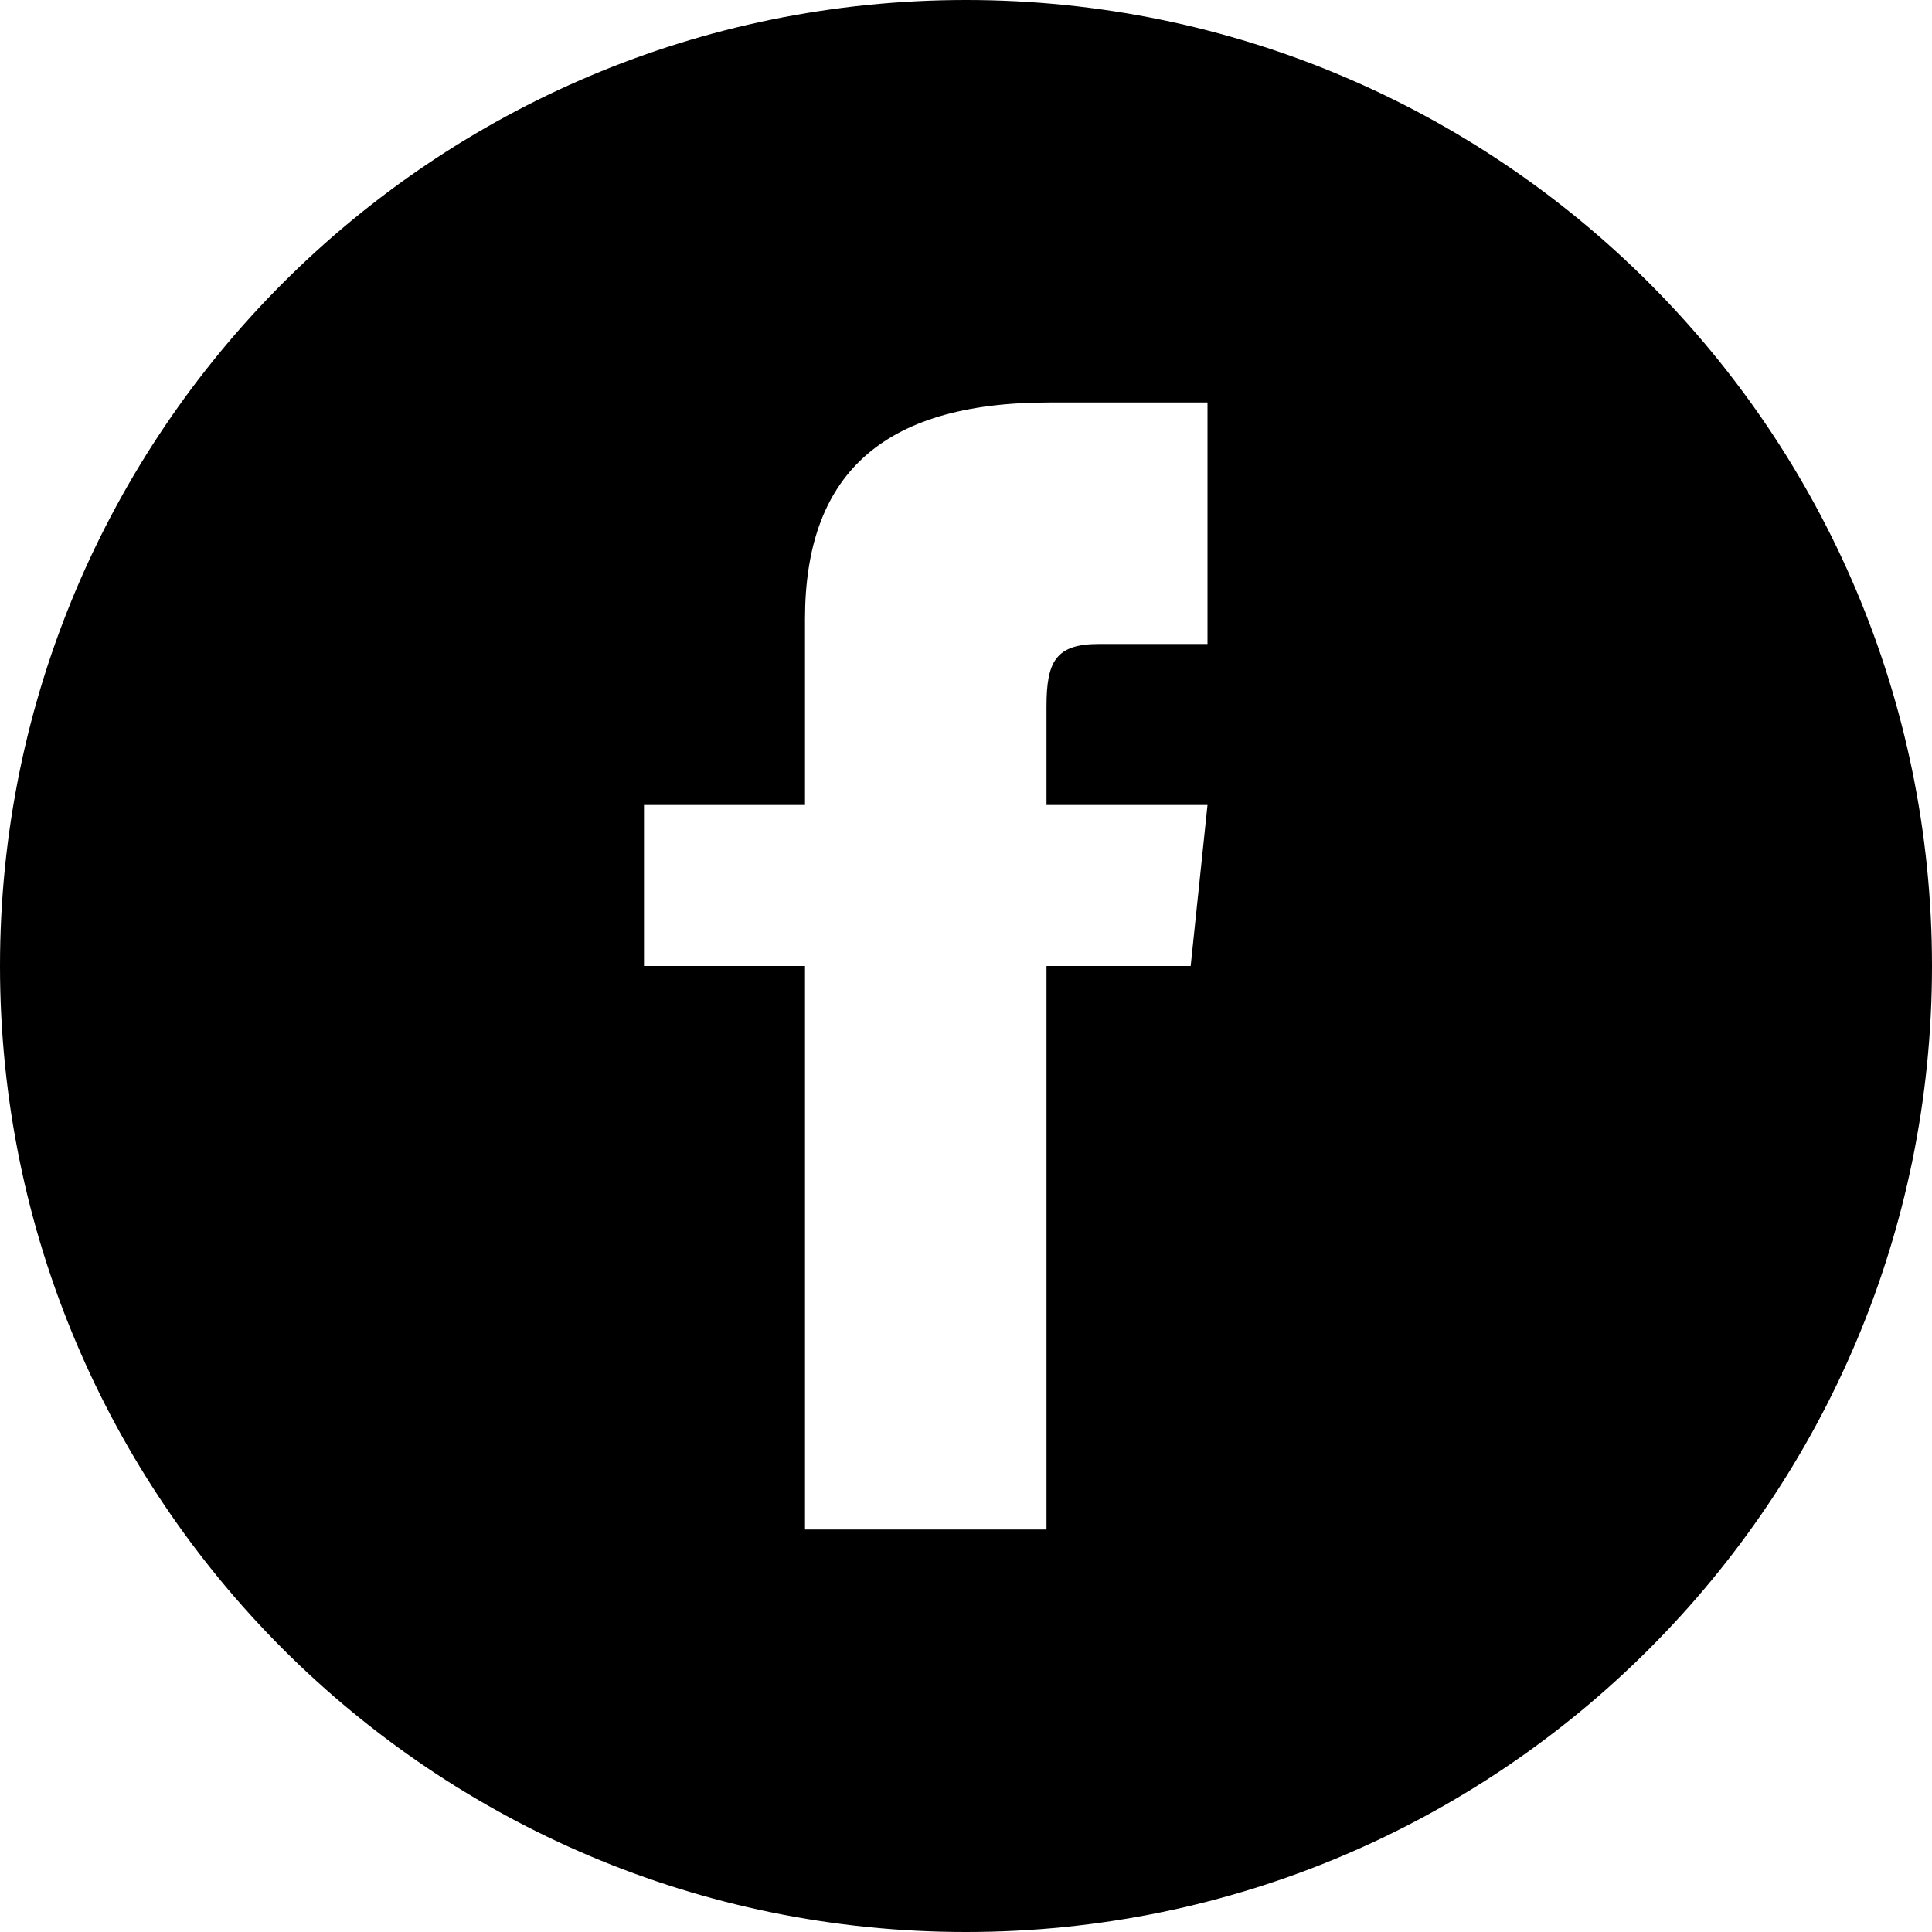
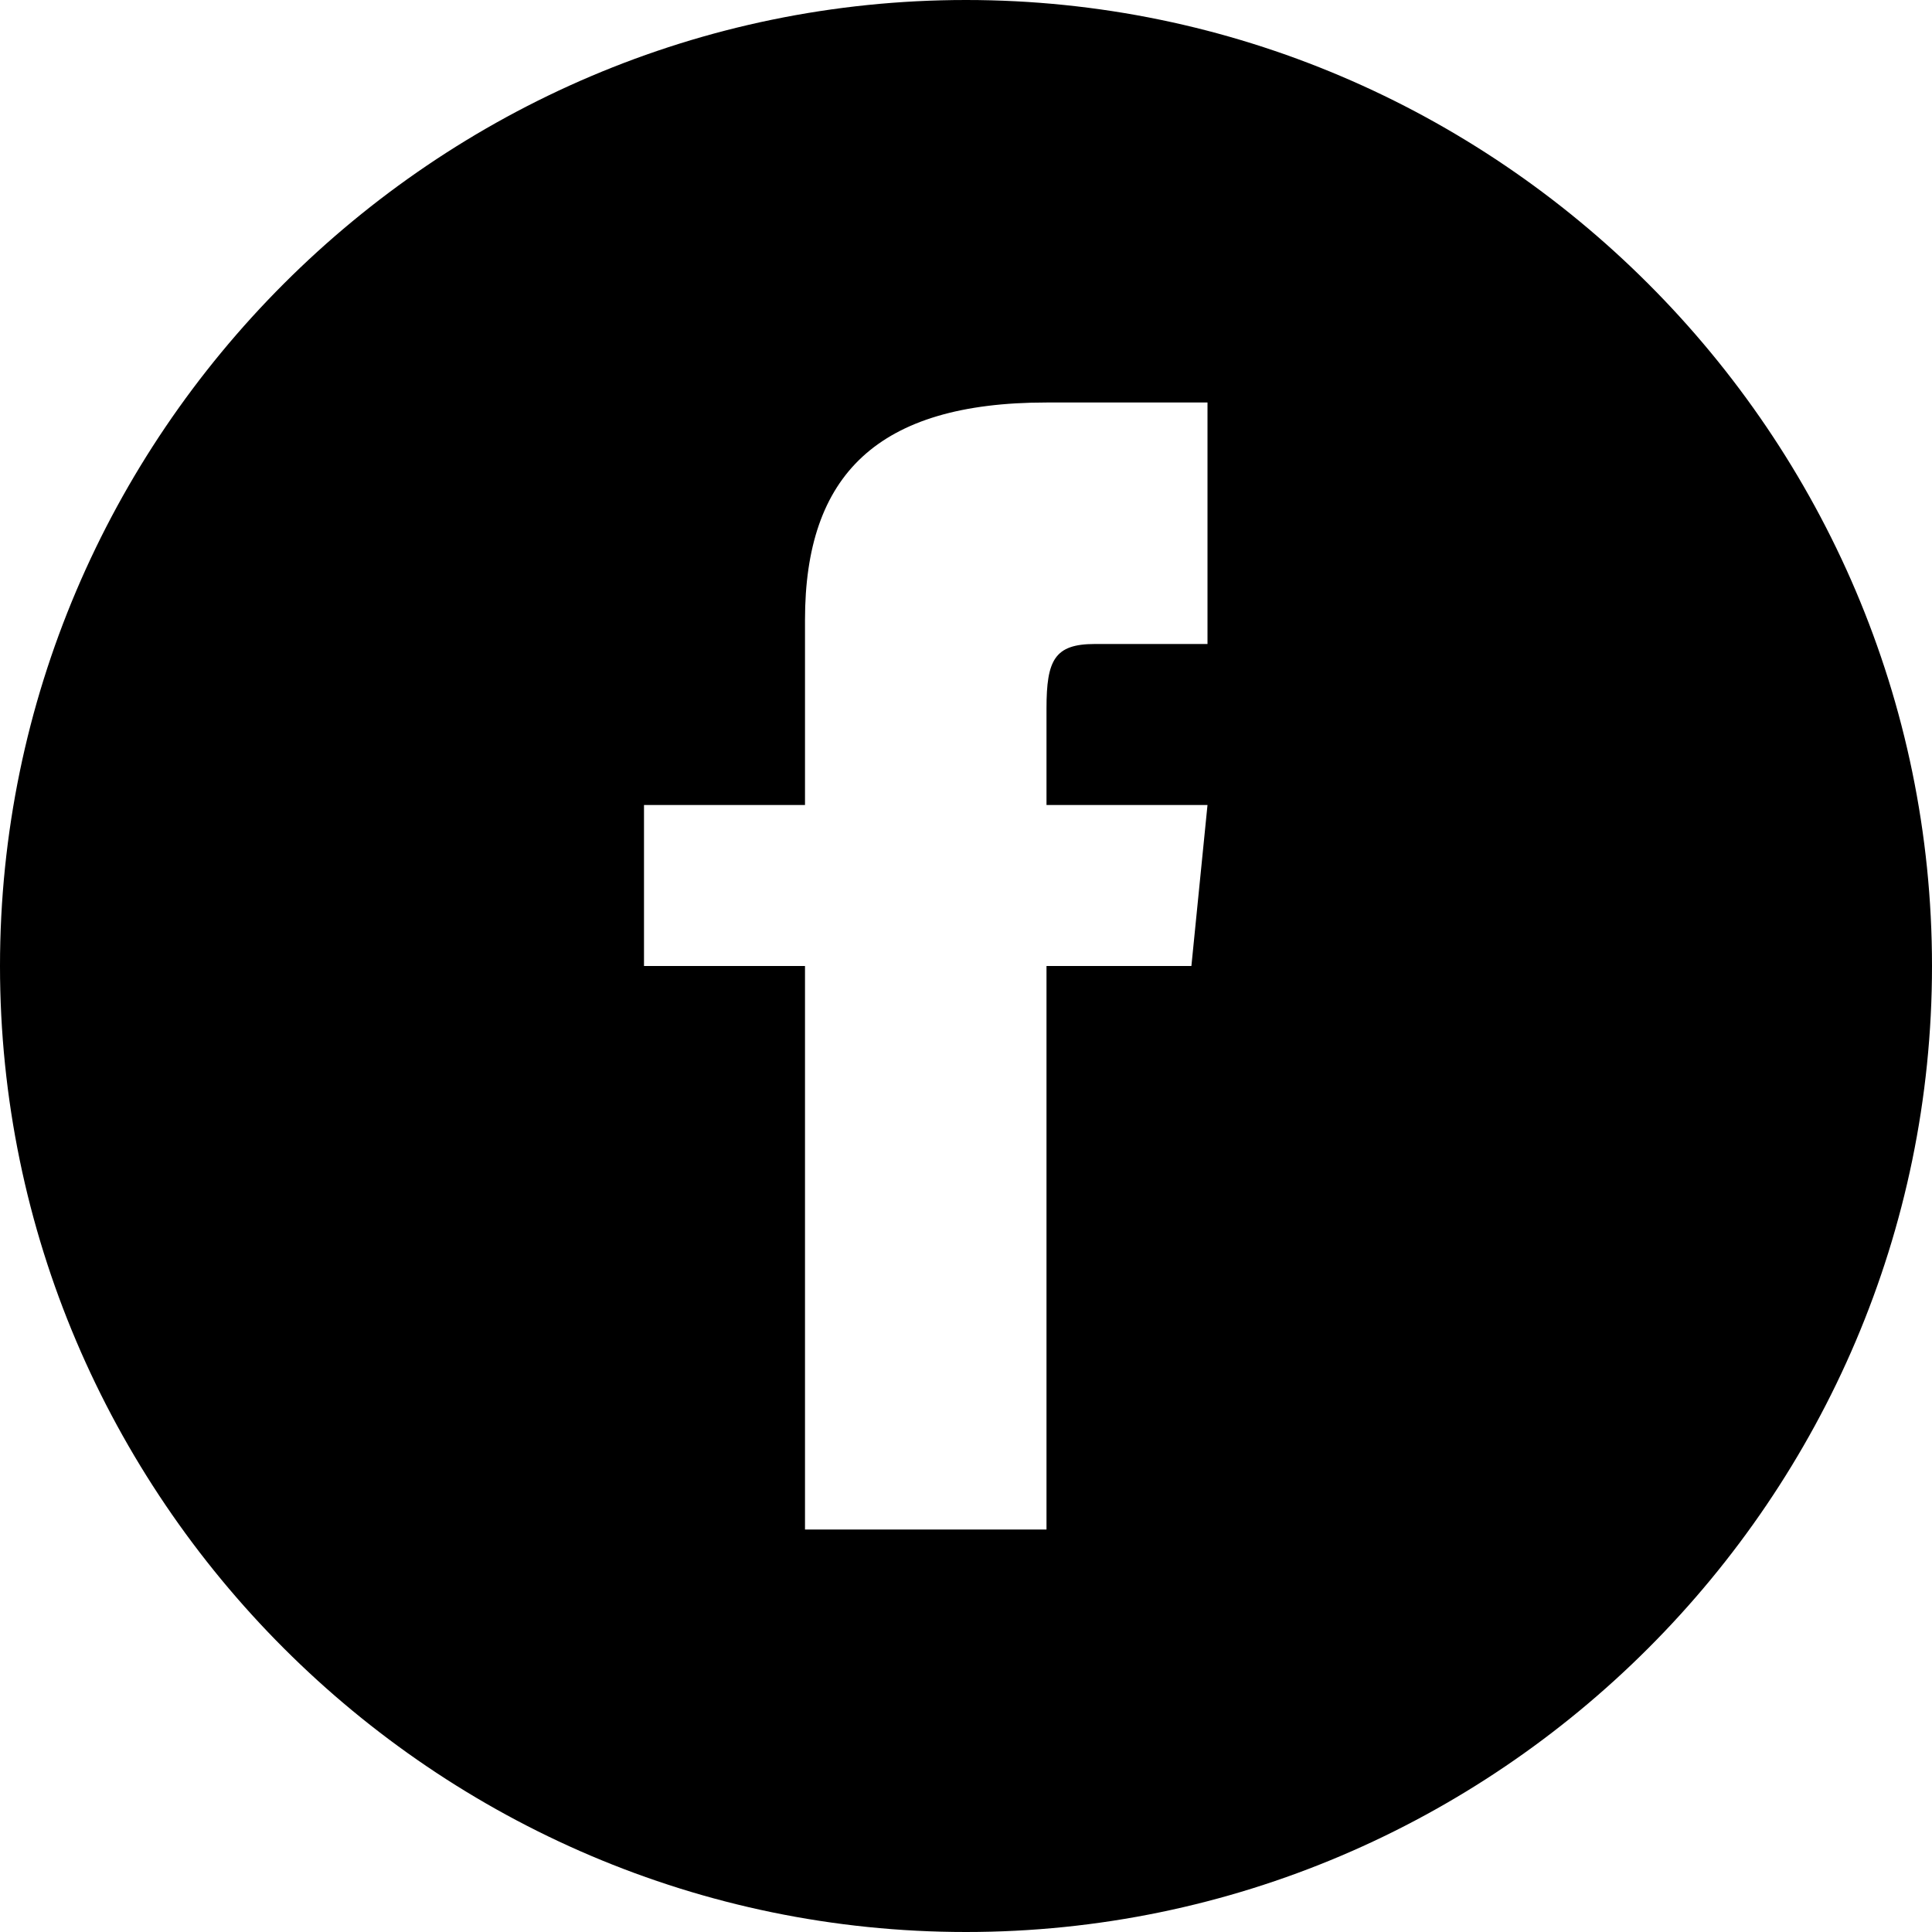
- <svg xmlns="http://www.w3.org/2000/svg" width="24" height="24" viewBox="0 0 24 24">
-   <path d="M12 0c-6.627 0-12 5.373-12 12s5.373 12 12 12 12-5.373 12-12-5.373-12-12-12zm3 8h-1.35c-.538 0-.65.221-.65.778v1.222h2l-.209 2h-1.791v7h-3v-7h-2v-2h2v-2.308c0-1.769.931-2.692 3.029-2.692h1.971v3z" />
+ <svg xmlns="http://www.w3.org/2000/svg" version="1.1" id="Layer_1" x="0px" y="0px" viewBox="0 0 24 24" style="enable-background:new 0 0 24 24;" xml:space="preserve">
+   <path d="M12,0C5.4,0,0,5.4,0,12s5.4,12,12,12s12-5.4,12-12S18.6,0,12,0z M15,8h-1.4C13.1,8,13,8.2,13,8.8V10h2l-0.2,2H13v7h-3v-7H8  v-2h2V7.7C10,5.9,10.9,5,13,5h2V8z" />
</svg>
